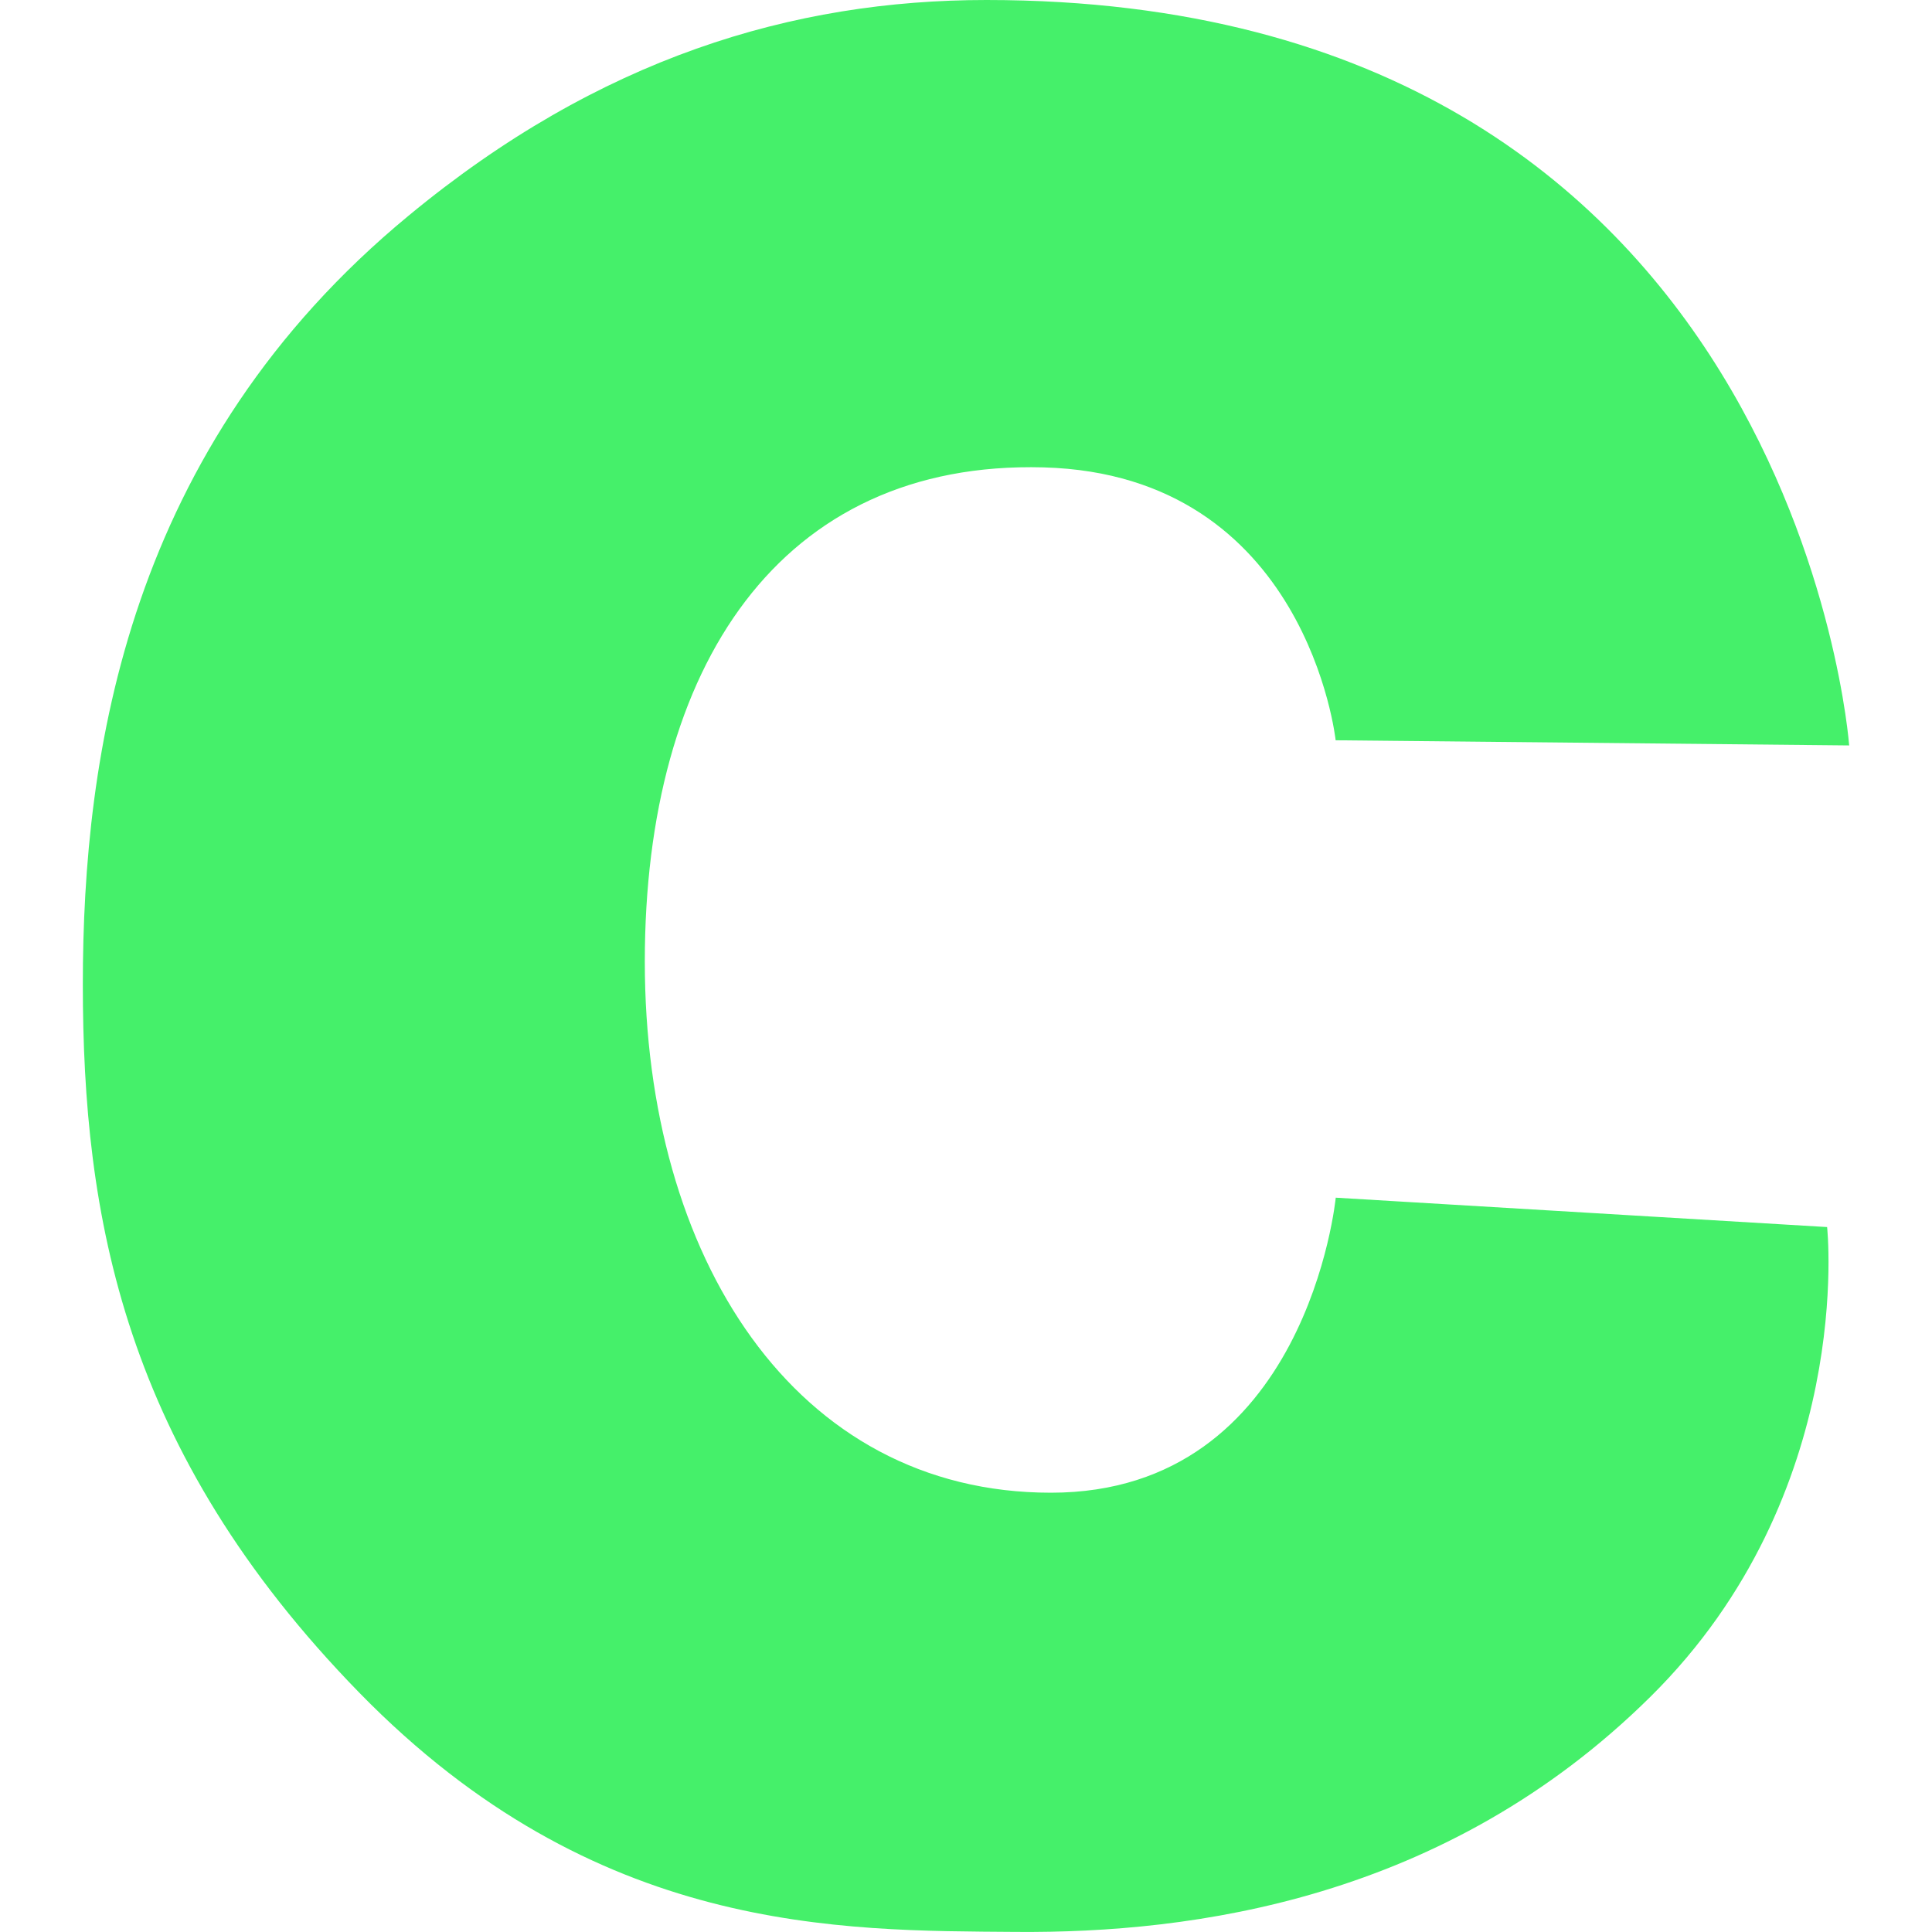
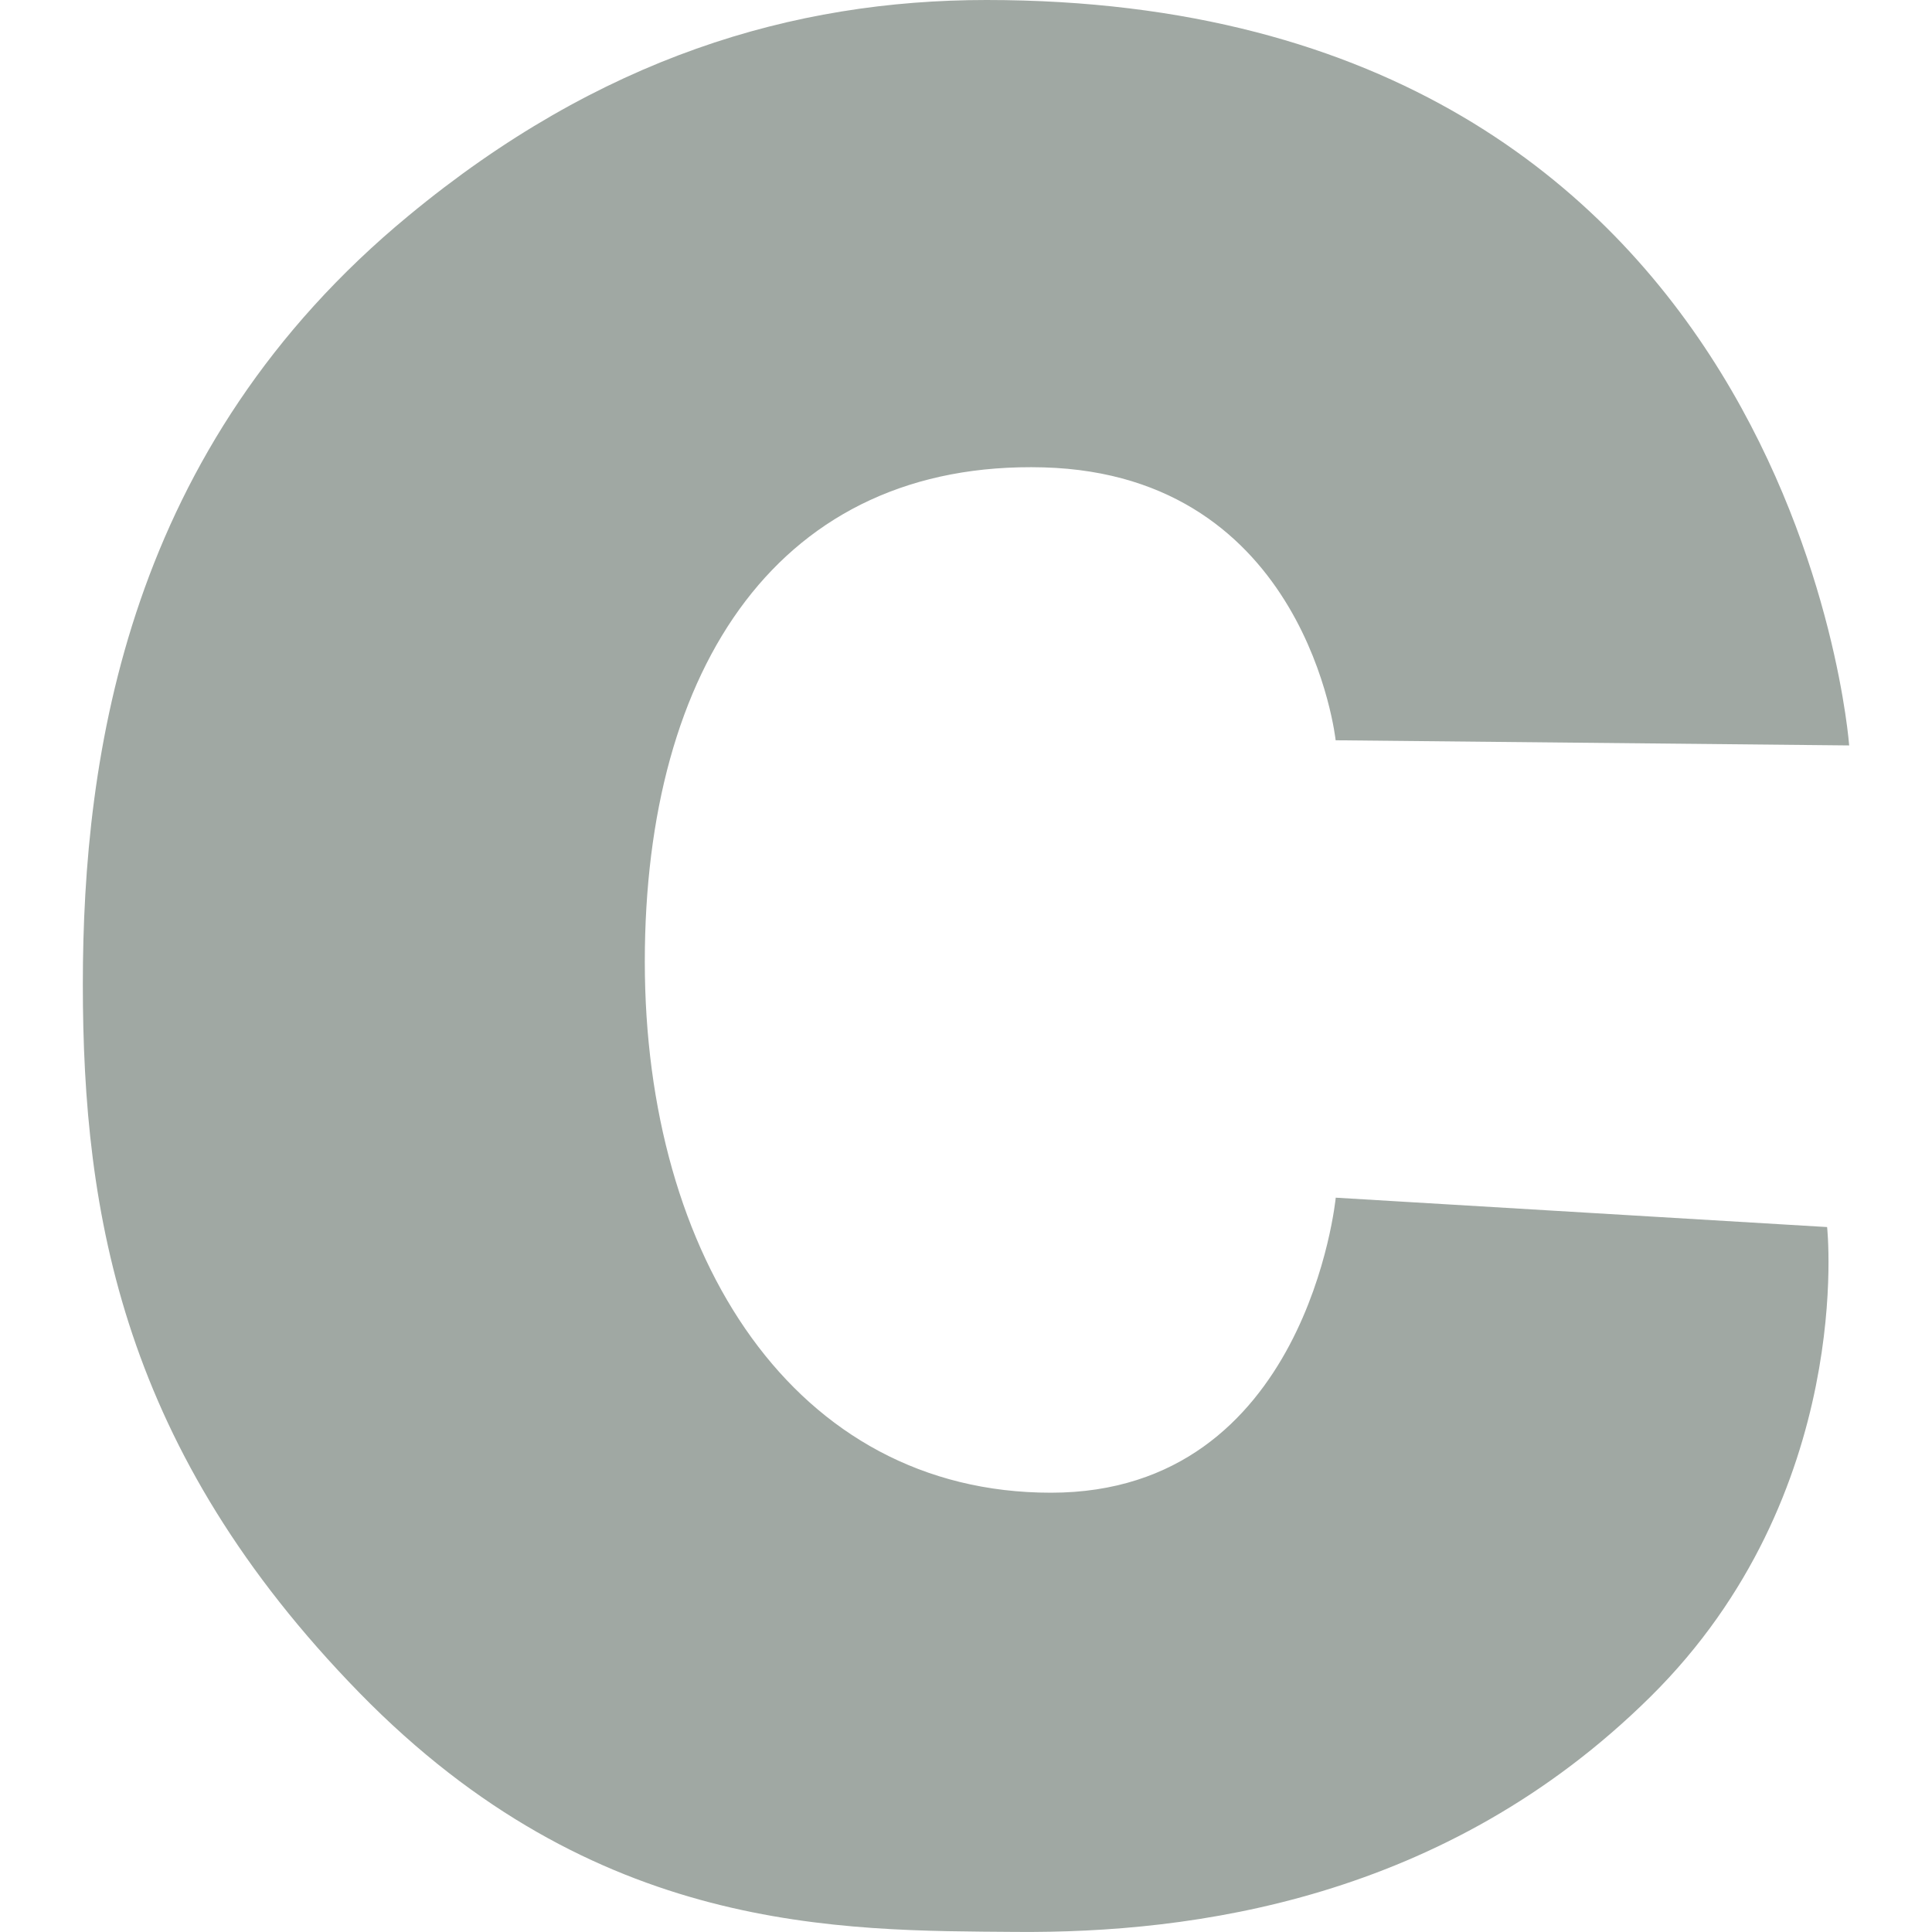
- <svg xmlns="http://www.w3.org/2000/svg" fill="#45F06A" role="img" viewBox="0 0 24 24">
+ <svg xmlns="http://www.w3.org/2000/svg" fill="#A0A8A3" role="img" viewBox="0 0 24 24">
  <path d="M16.592 9.196s-.354-3.298-3.627-3.39c-3.274-.09-4.955 2.474-4.955 6.14 0 3.665 1.858 6.597 5.045 6.597 3.184 0 3.538-3.665 3.538-3.665l6.104.365s.36 3.31-2.196 5.836c-2.552 2.524-5.69 2.937-7.876 2.92-2.19-.017-5.226.034-8.16-2.97-2.938-3.01-3.436-5.93-3.436-8.8 0-2.87.556-6.67 4.047-9.55C7.444.72 9.849 0 12.254 0c10.042 0 10.717 9.26 10.717 9.26z" />
</svg>
